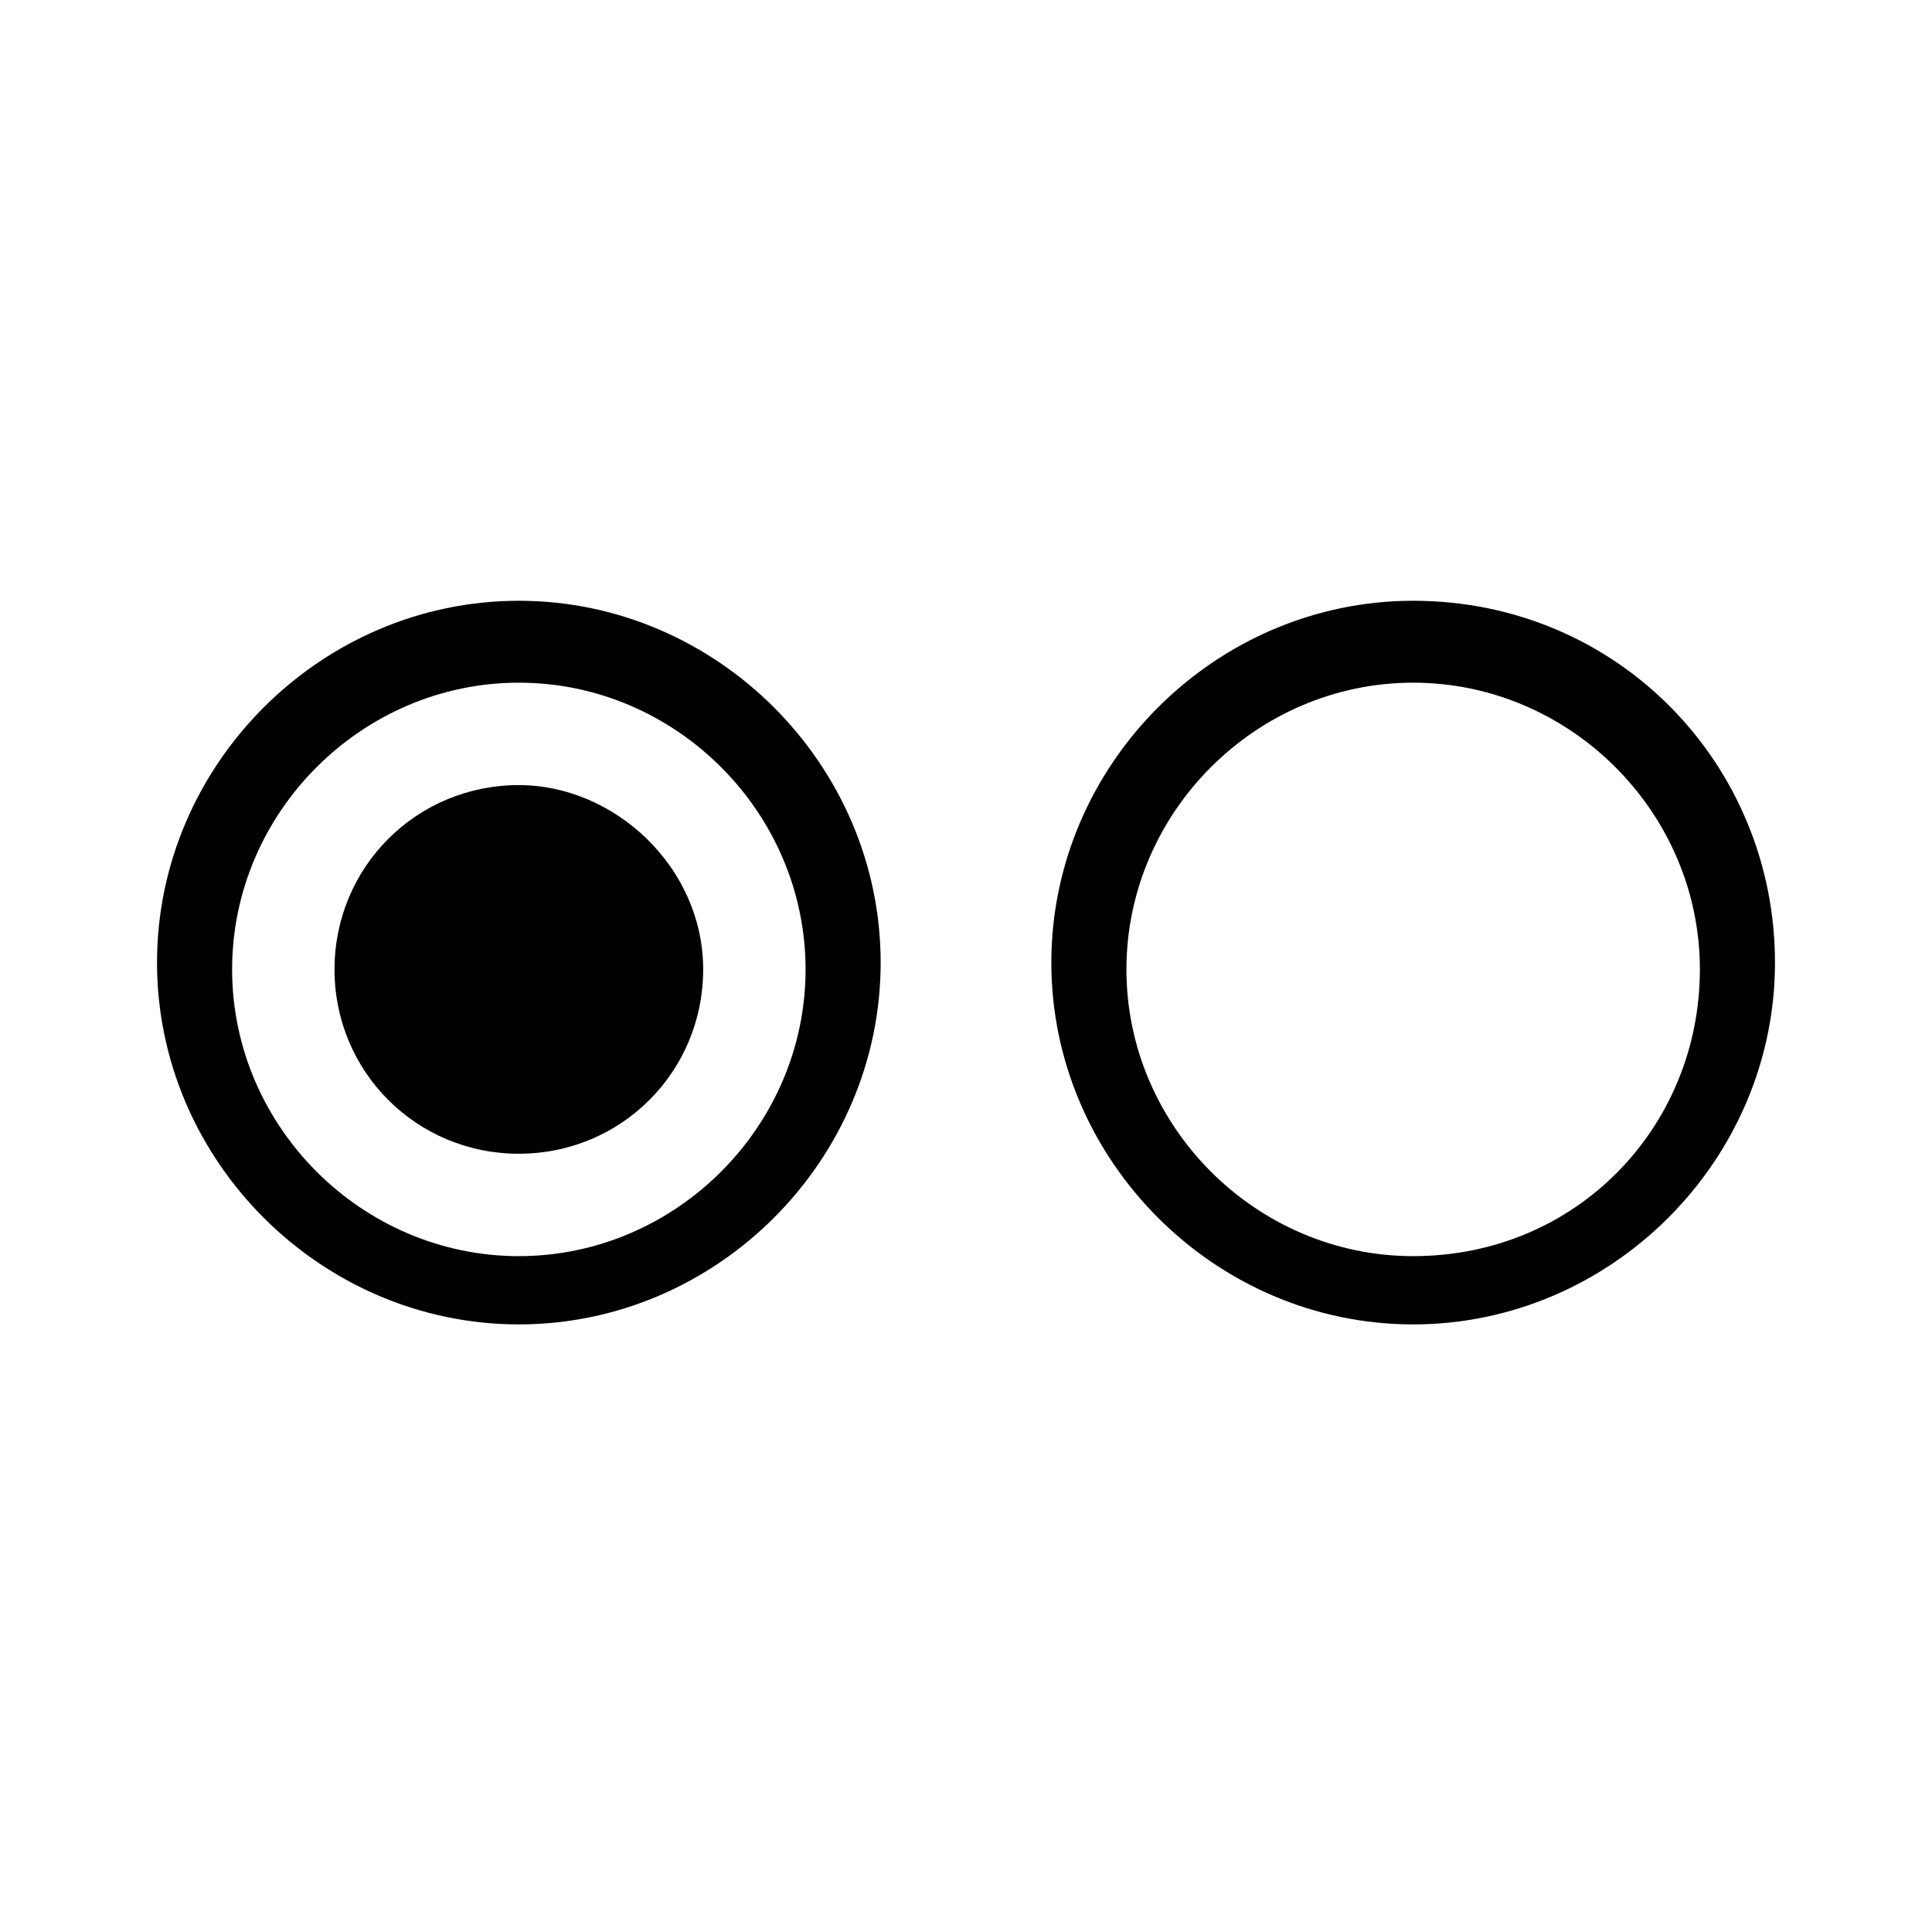
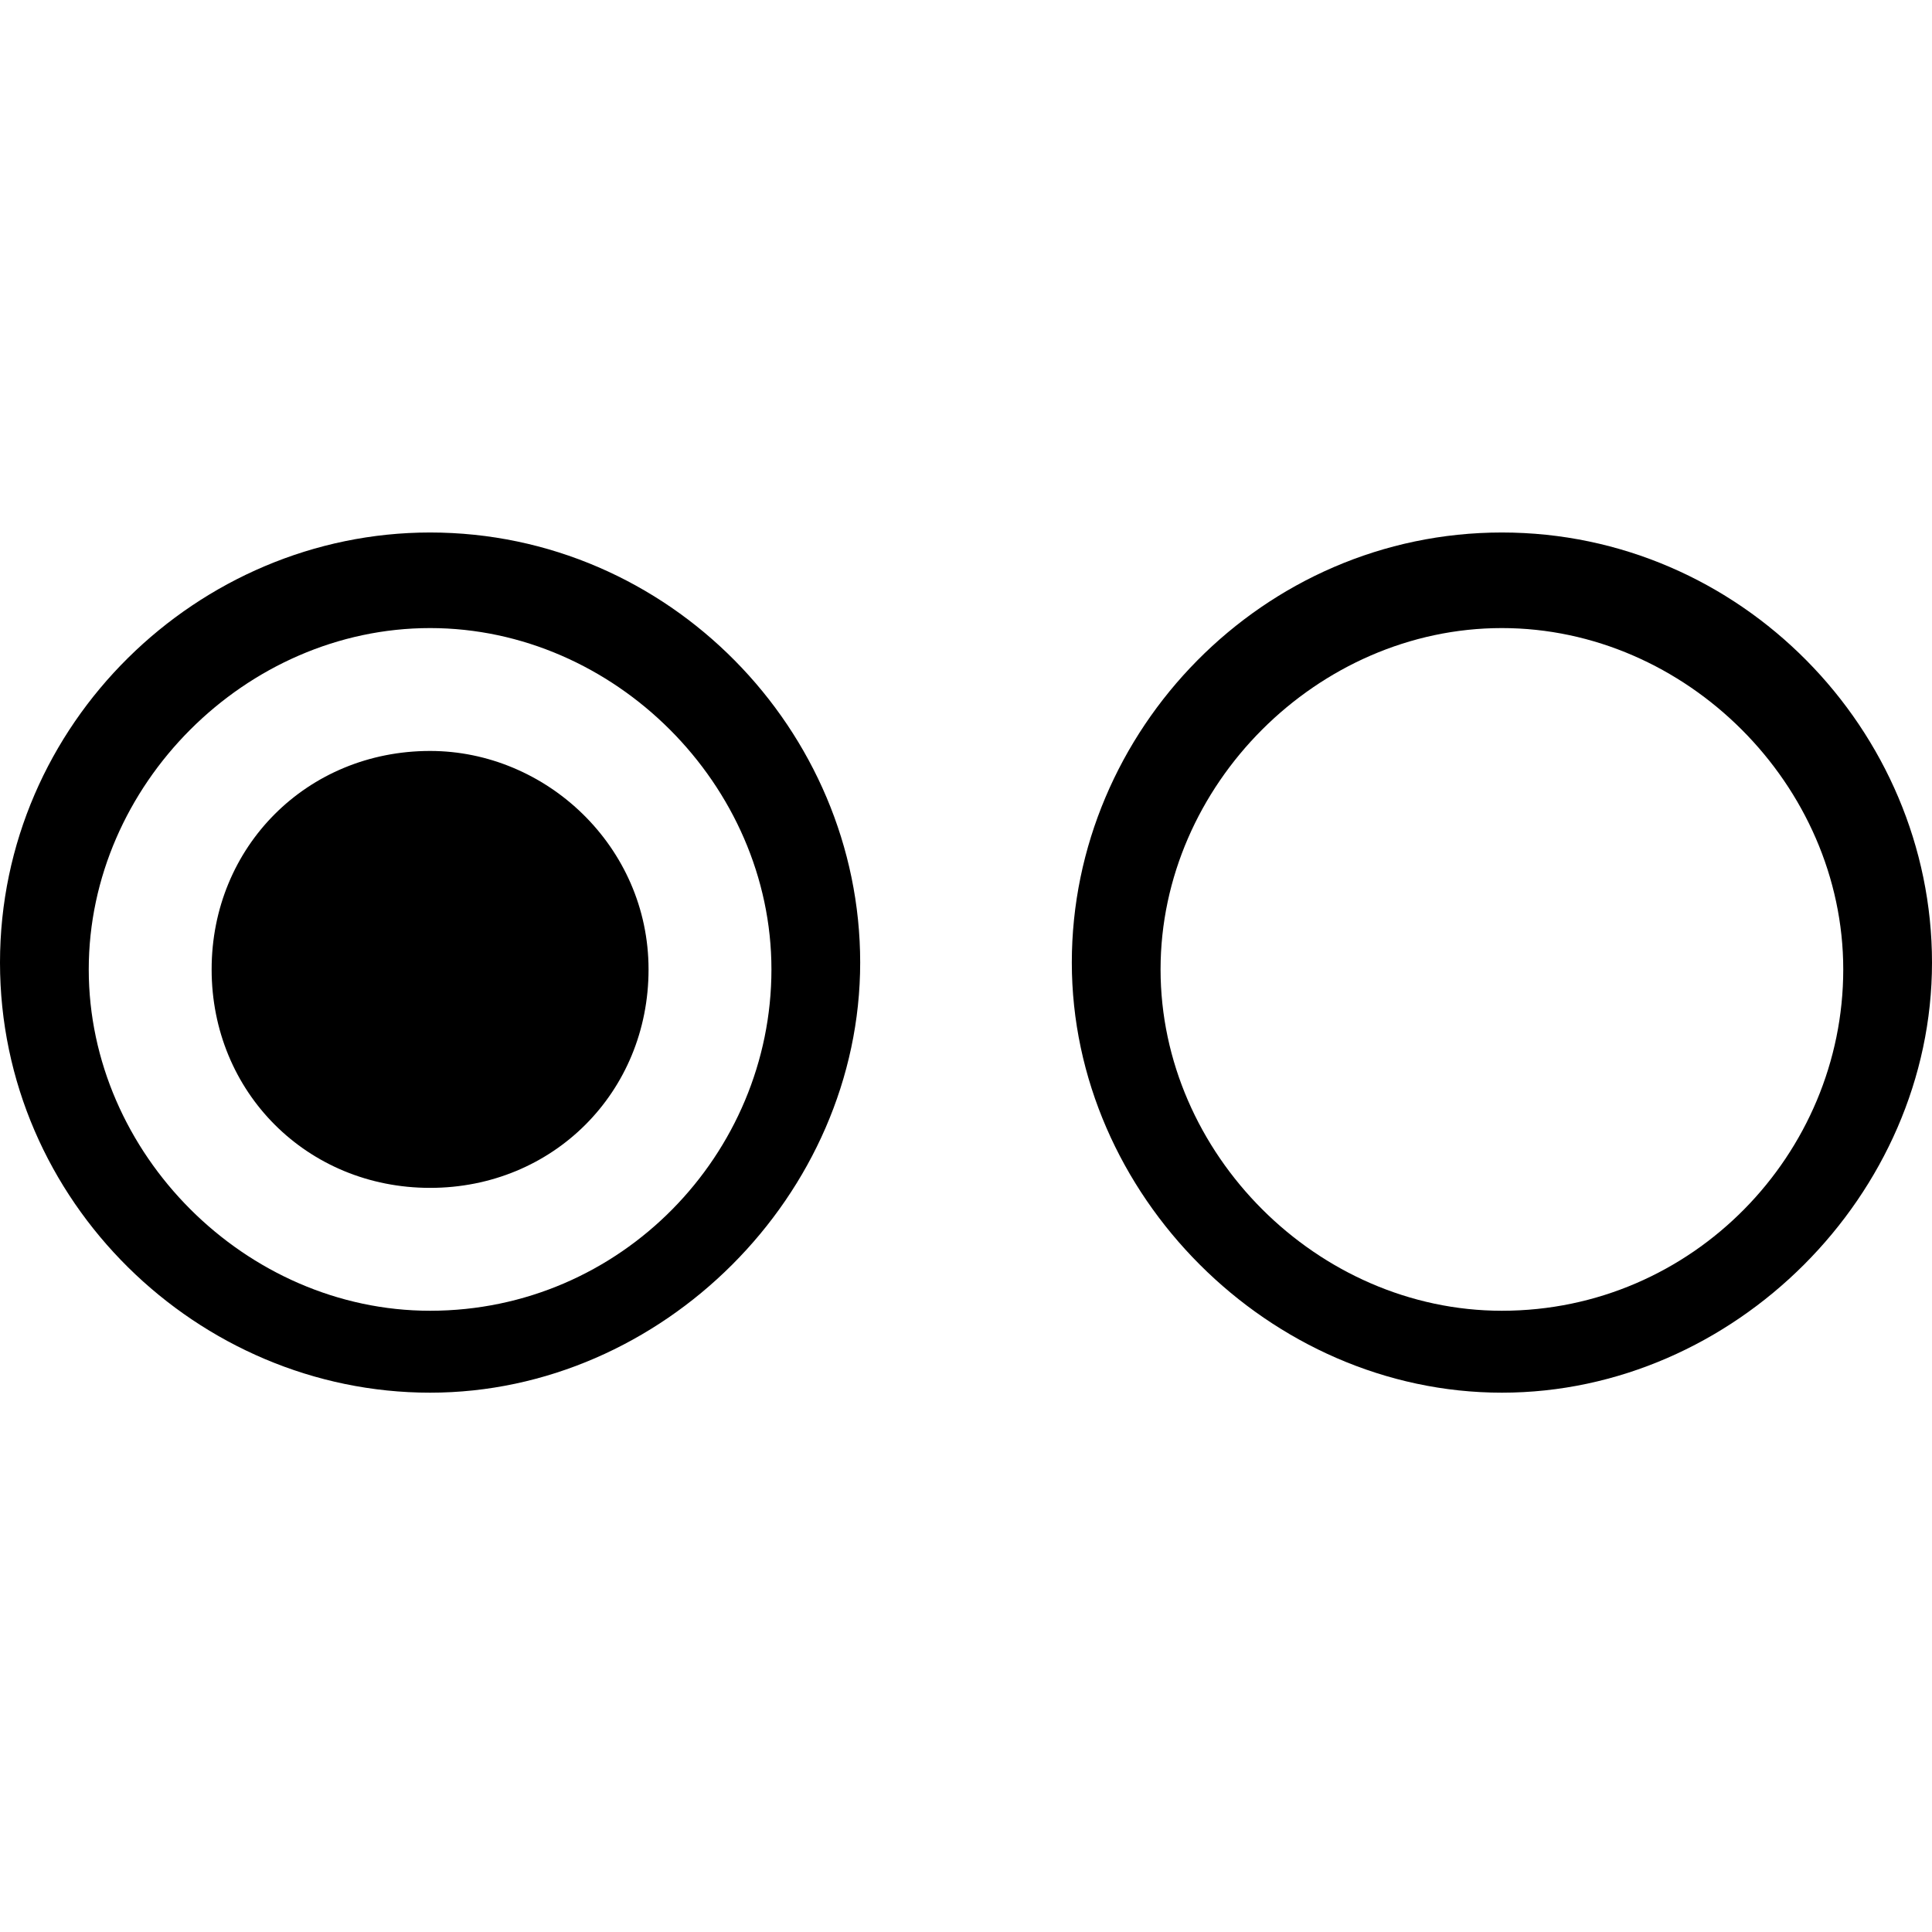
<svg xmlns="http://www.w3.org/2000/svg" version="1.1" id="Layer_1" x="0px" y="0px" viewBox="0 0 28.3 28.3" style="enable-background:new 0 0 28.3 28.3;" xml:space="preserve">
  <g>
    <g>
      <g id="radio-button-on">
-         <path d="M7.6,11.5c-1.5,0-2.7,1.2-2.7,2.7s1.2,2.7,2.7,2.7s2.7-1.2,2.7-2.7S9,11.5,7.6,11.5z M7.6,8.8c-2.9,0-5.3,2.4-5.3,5.3     s2.4,5.3,5.3,5.3s5.3-2.4,5.3-5.3S10.5,8.8,7.6,8.8z M7.6,18.4c-2.3,0-4.2-1.9-4.2-4.2s1.9-4.2,4.2-4.2s4.2,1.9,4.2,4.2     S9.9,18.4,7.6,18.4z" />
+         <path d="M6.3,11c-1.8,0-3.2,1.4-3.2,3.2s1.4,3.2,3.2,3.2s3.2-1.4,3.2-3.2S8,11,6.3,11z M6.3,7.8C2.9,7.8,0,10.6,0,14.1     s2.9,6.3,6.3,6.3s6.3-2.9,6.3-6.3S9.8,7.8,6.3,7.8z M6.3,19.2c-2.7,0-5-2.3-5-5s2.3-5,5-5s5,2.3,5,5S9.1,19.2,6.3,19.2z" />
      </g>
    </g>
    <g>
      <g id="check-circle-outline-blank">
-         <path d="M20.7,8.8c-2.9,0-5.3,2.4-5.3,5.3s2.4,5.3,5.3,5.3s5.3-2.4,5.3-5.3S23.7,8.8,20.7,8.8z M20.7,18.4     c-2.3,0-4.2-1.9-4.2-4.2s1.9-4.2,4.2-4.2s4.2,1.9,4.2,4.2S23.1,18.4,20.7,18.4z" />
+         <path d="M22,7.8c-3.5,0-6.3,2.9-6.3,6.3s2.9,6.3,6.3,6.3s6.3-2.9,6.3-6.3S25.5,7.8,22,7.8z M22,19.2c-2.7,0-5-2.3-5-5s2.3-5,5-5     s5,2.3,5,5S24.8,19.2,22,19.2z" />
      </g>
    </g>
  </g>
</svg>
